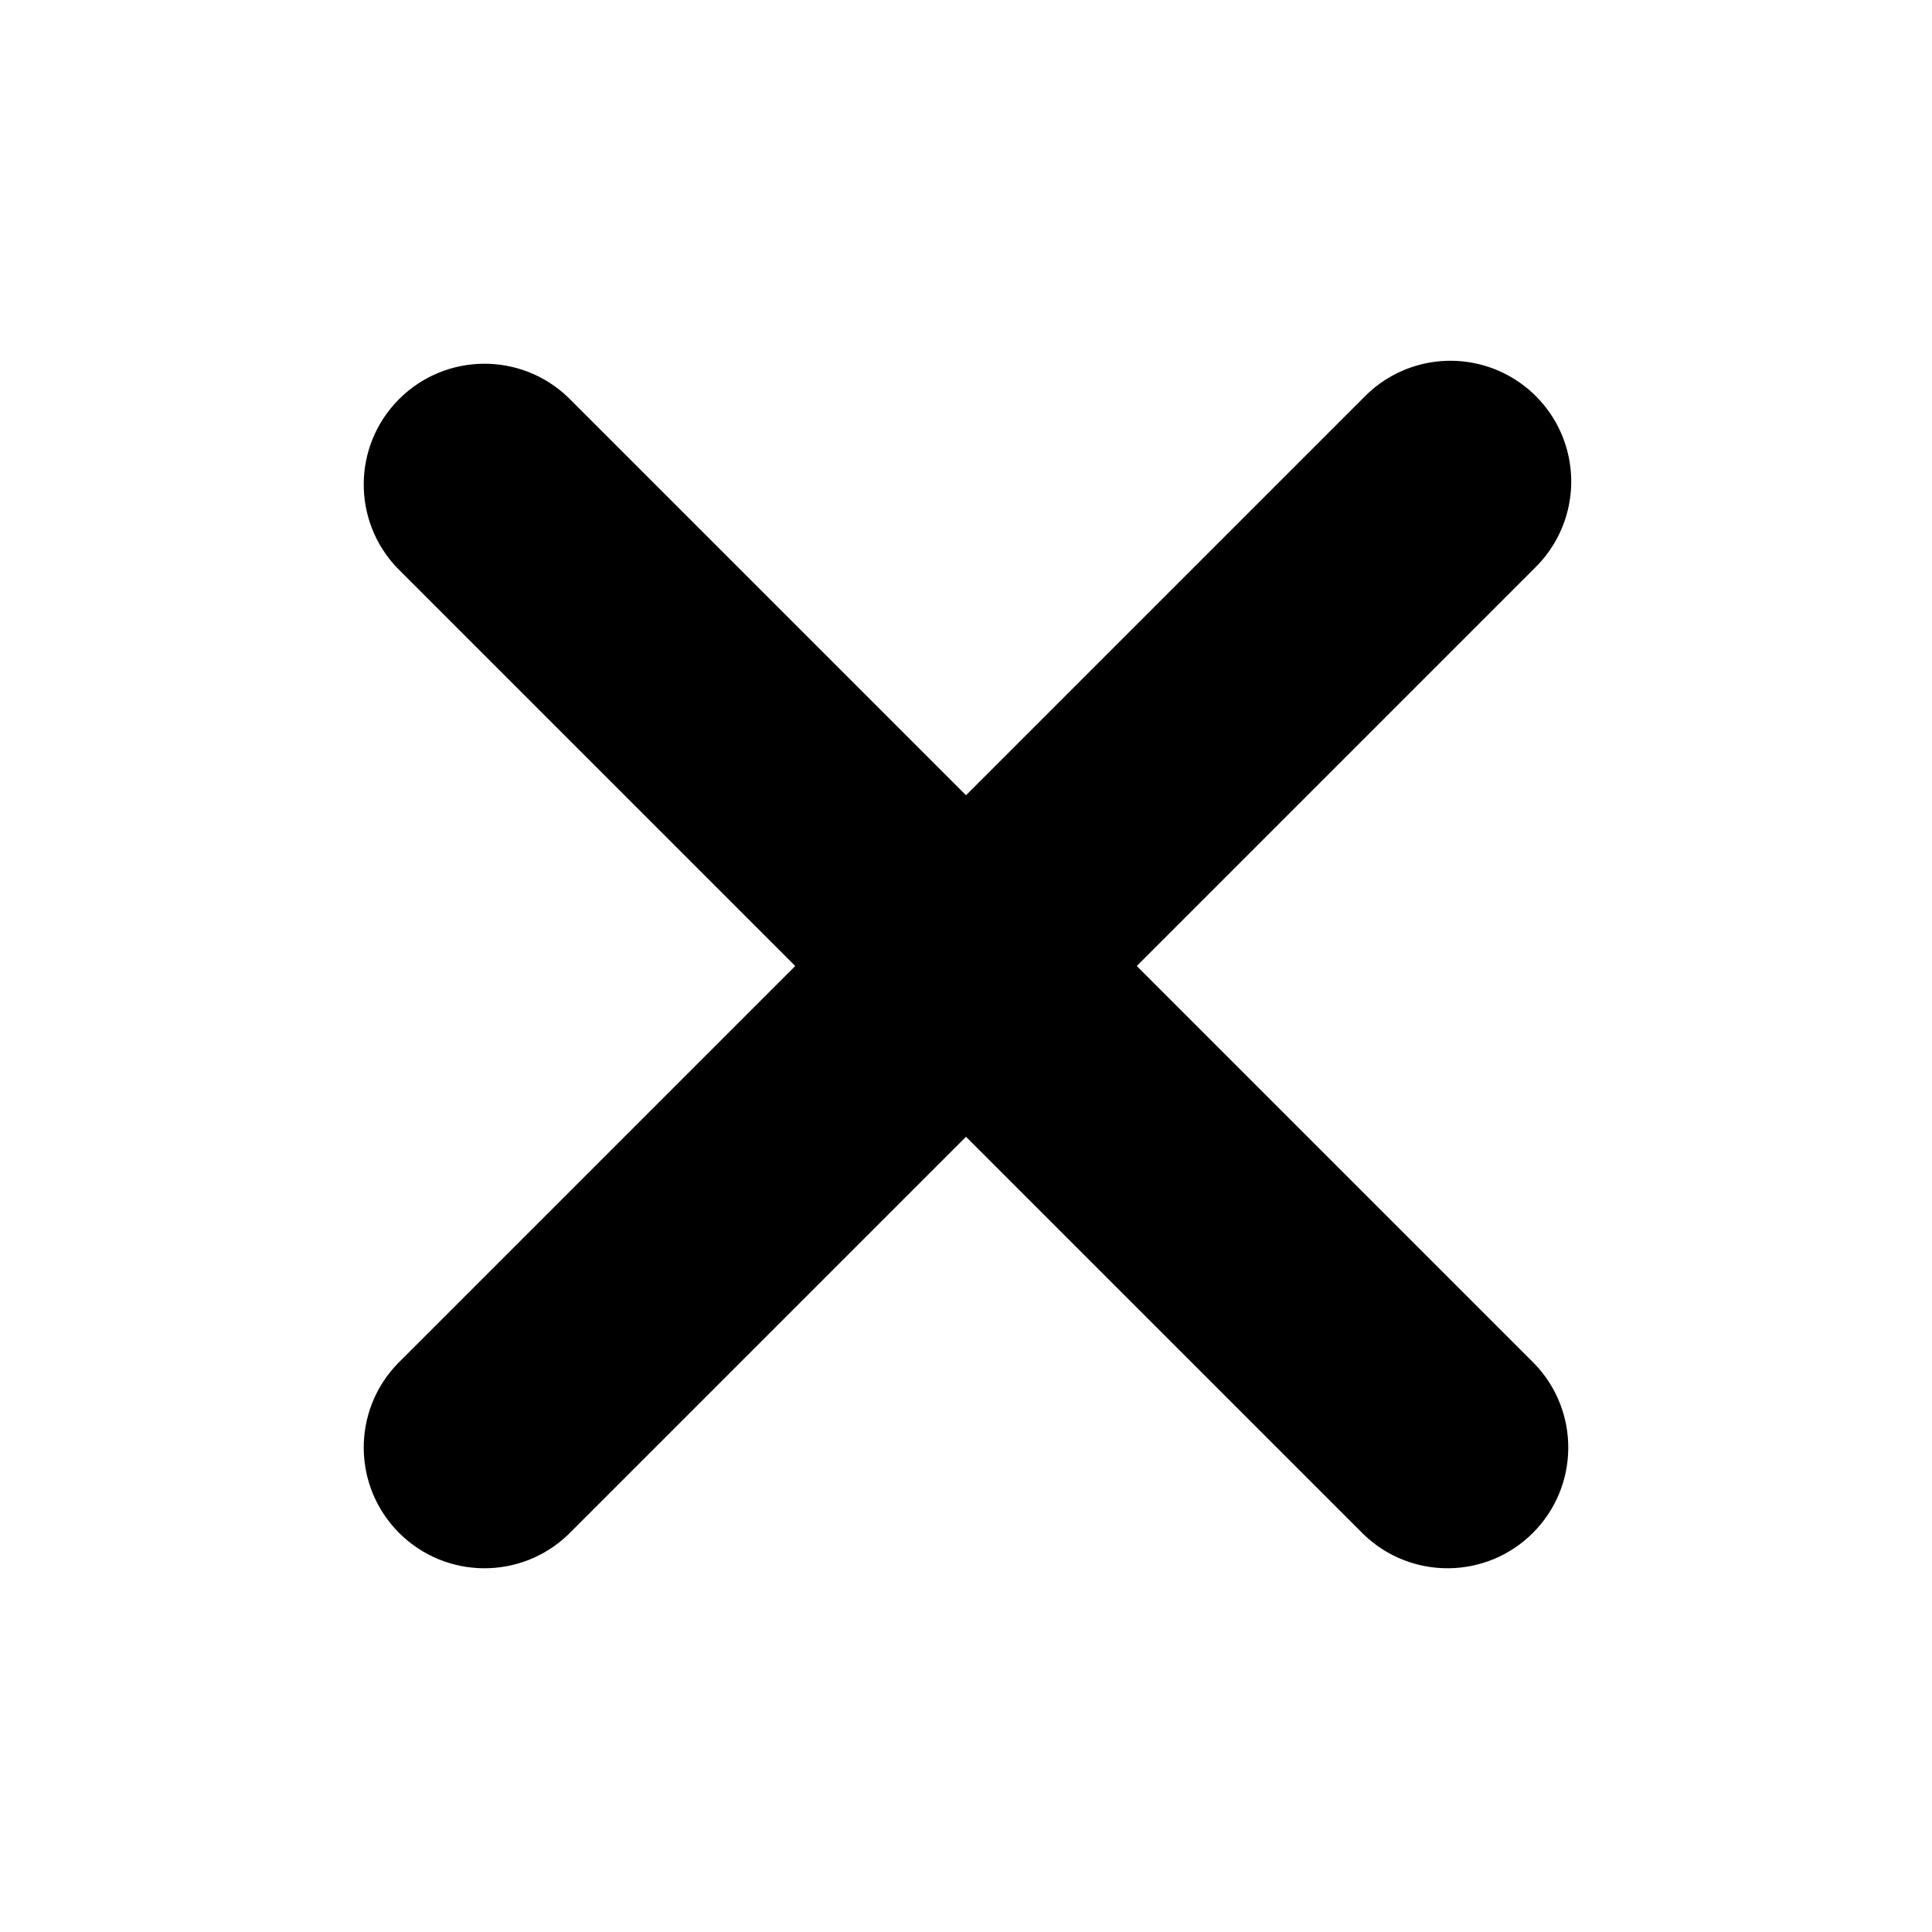
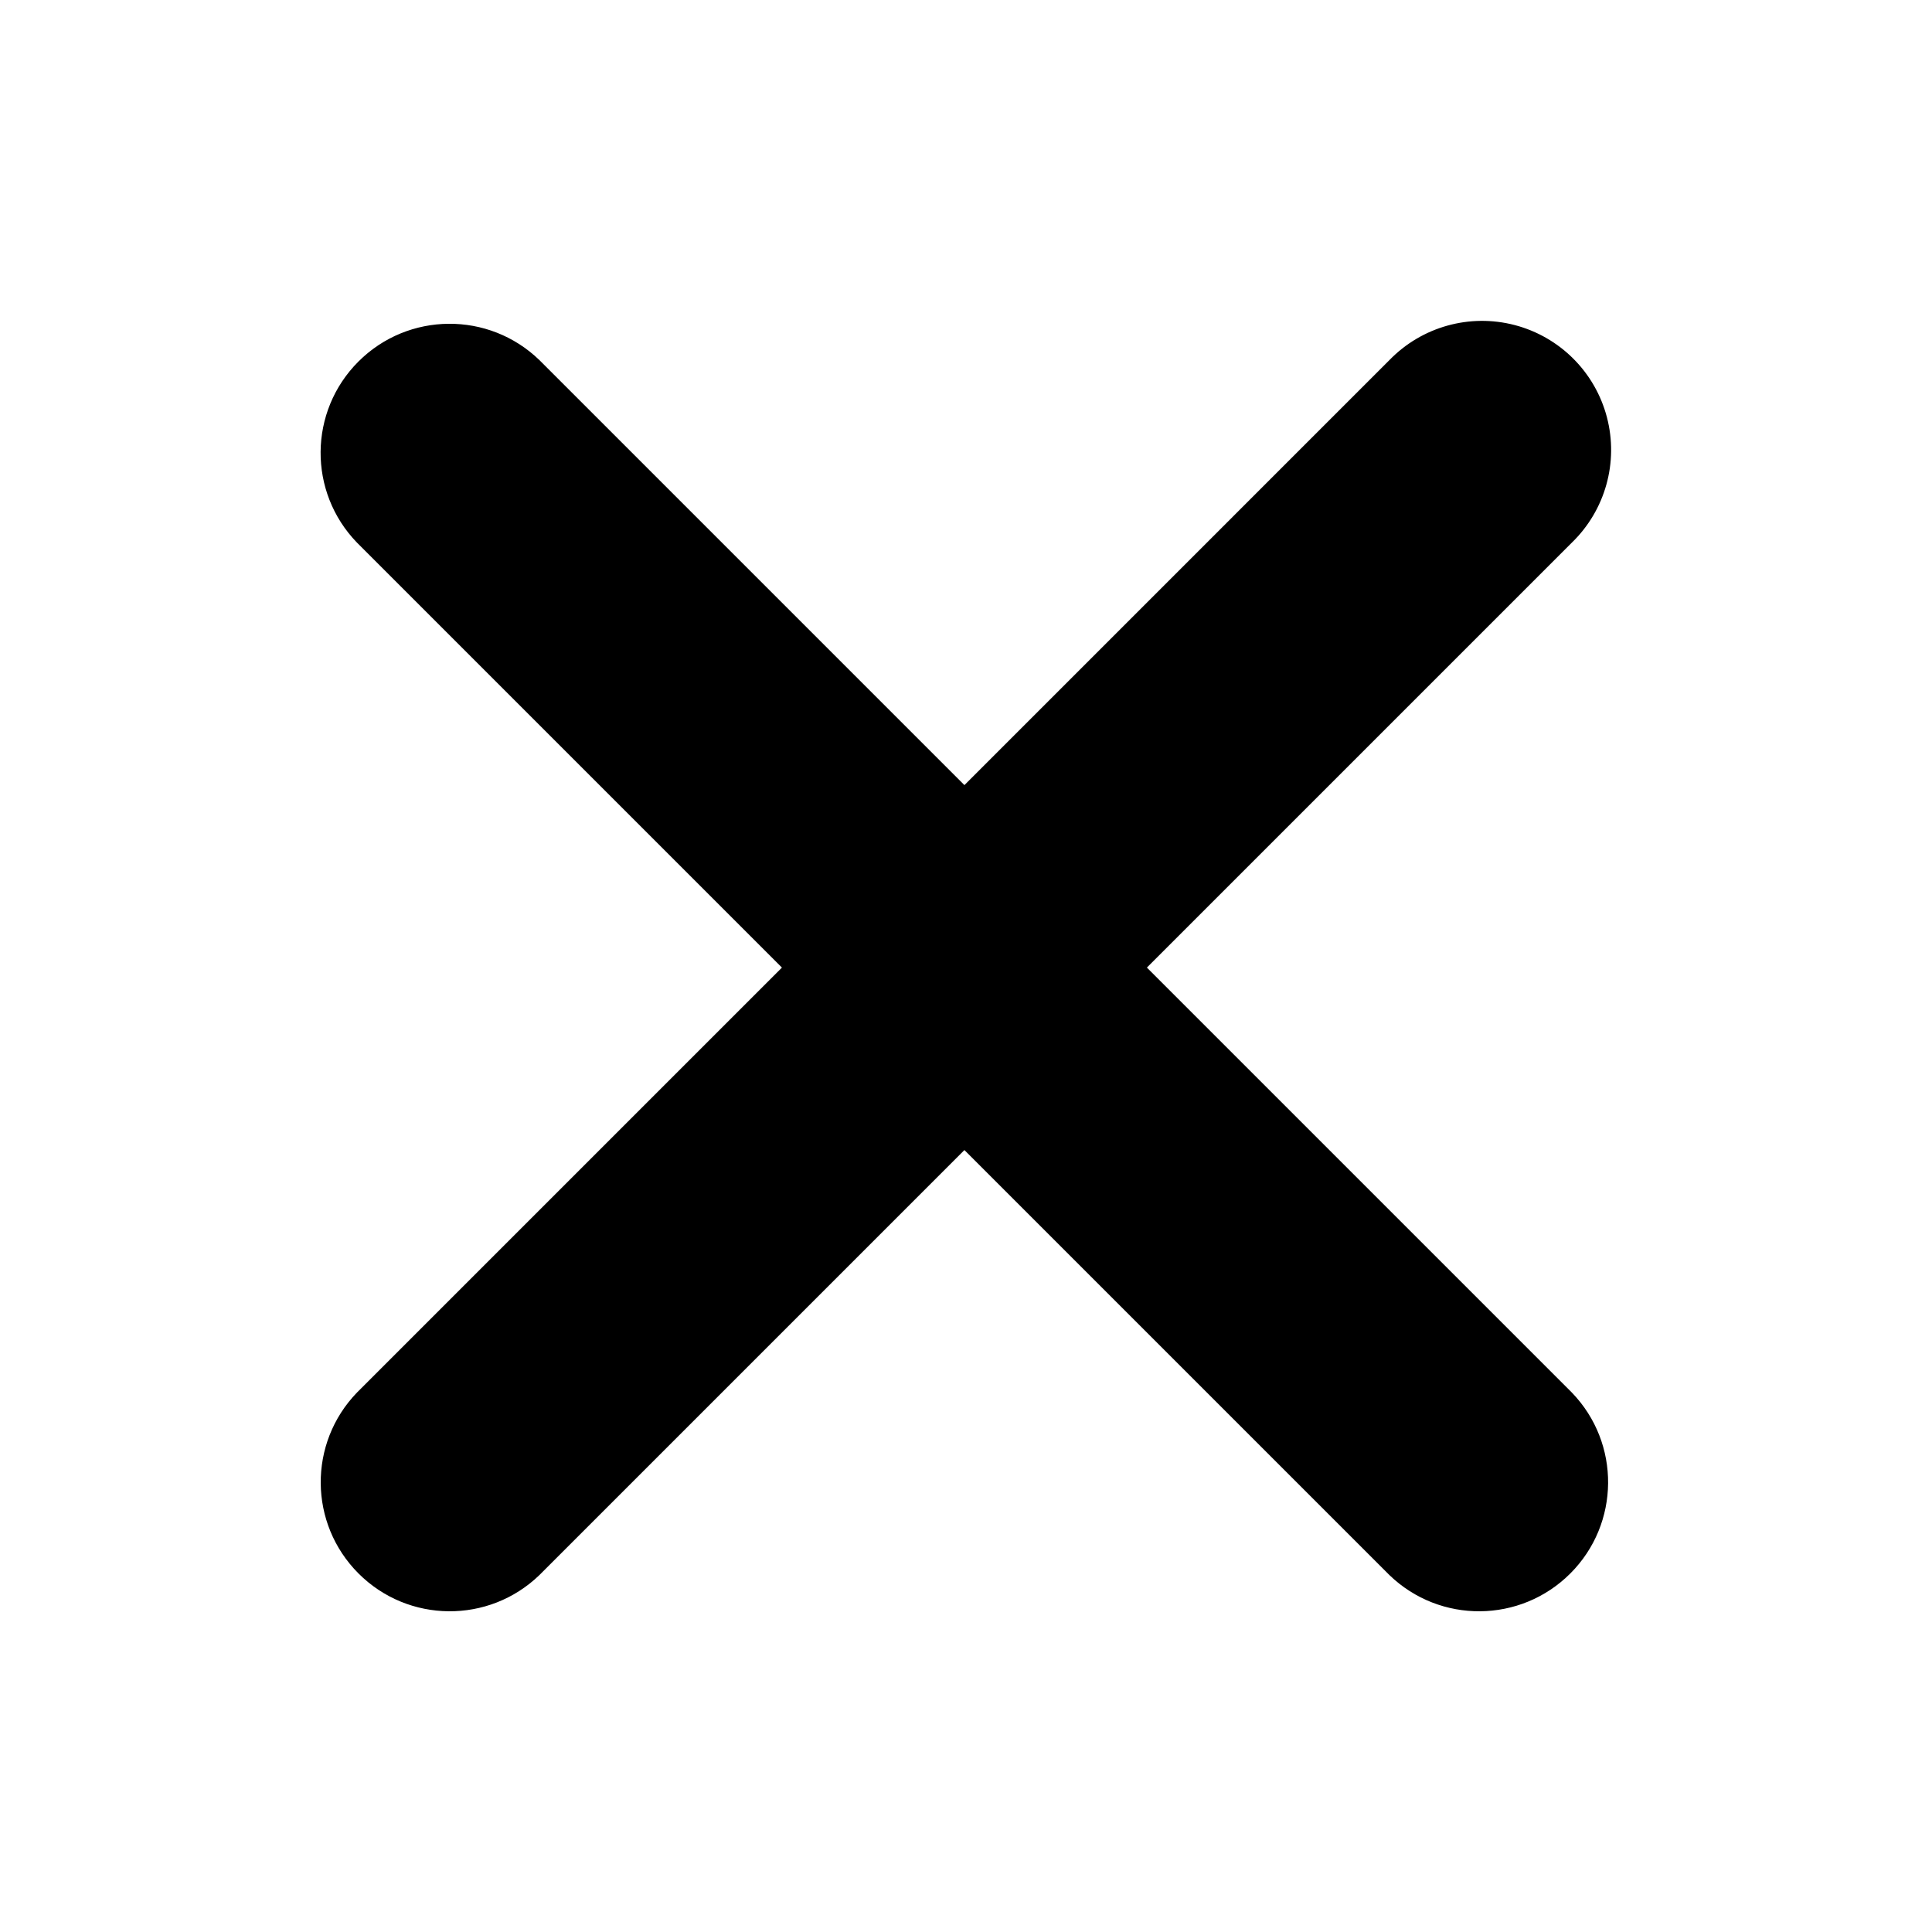
- <svg xmlns="http://www.w3.org/2000/svg" class="no-display fill-base-100" width="24" height="24" viewBox="0 0 16 16">
-   <path d="M0 0h24v24H0Z" fill="none" />
-   <path fill-rule="evenodd" fill="currentColor" d="M11.293 3.293a1 1 0 1 1 1.414 1.414L9.414 8l3.293 3.293a1 1 0 0 1-1.414 1.414L8 9.414l-3.293 3.293a1 1 0 0 1-1.414-1.414L6.586 8 3.293 4.707a1 1 0 0 1 1.414-1.414L8 6.586z" />
+ <svg xmlns="http://www.w3.org/2000/svg" viewBox="0 0 512 512">
+   <path class="icon-background" fill="none" d="M0 0h512v512H0Z" />
+   <path class="icon-primary" fill="currentColor" fill-rule="evenodd" d="M368.2 95.44a34.2 34.2 0 1 1 48.36 48.36L303.938 256.42l112.62 112.62A34.2 34.2 0 0 1 368.2 417.4L255.58 304.779l-112.62 112.62a34.2 34.2 0 0 1-48.36-48.358l112.62-112.62L94.6 143.8a34.2 34.2 0 0 1 48.36-48.36l112.62 112.621Z" />
</svg>
